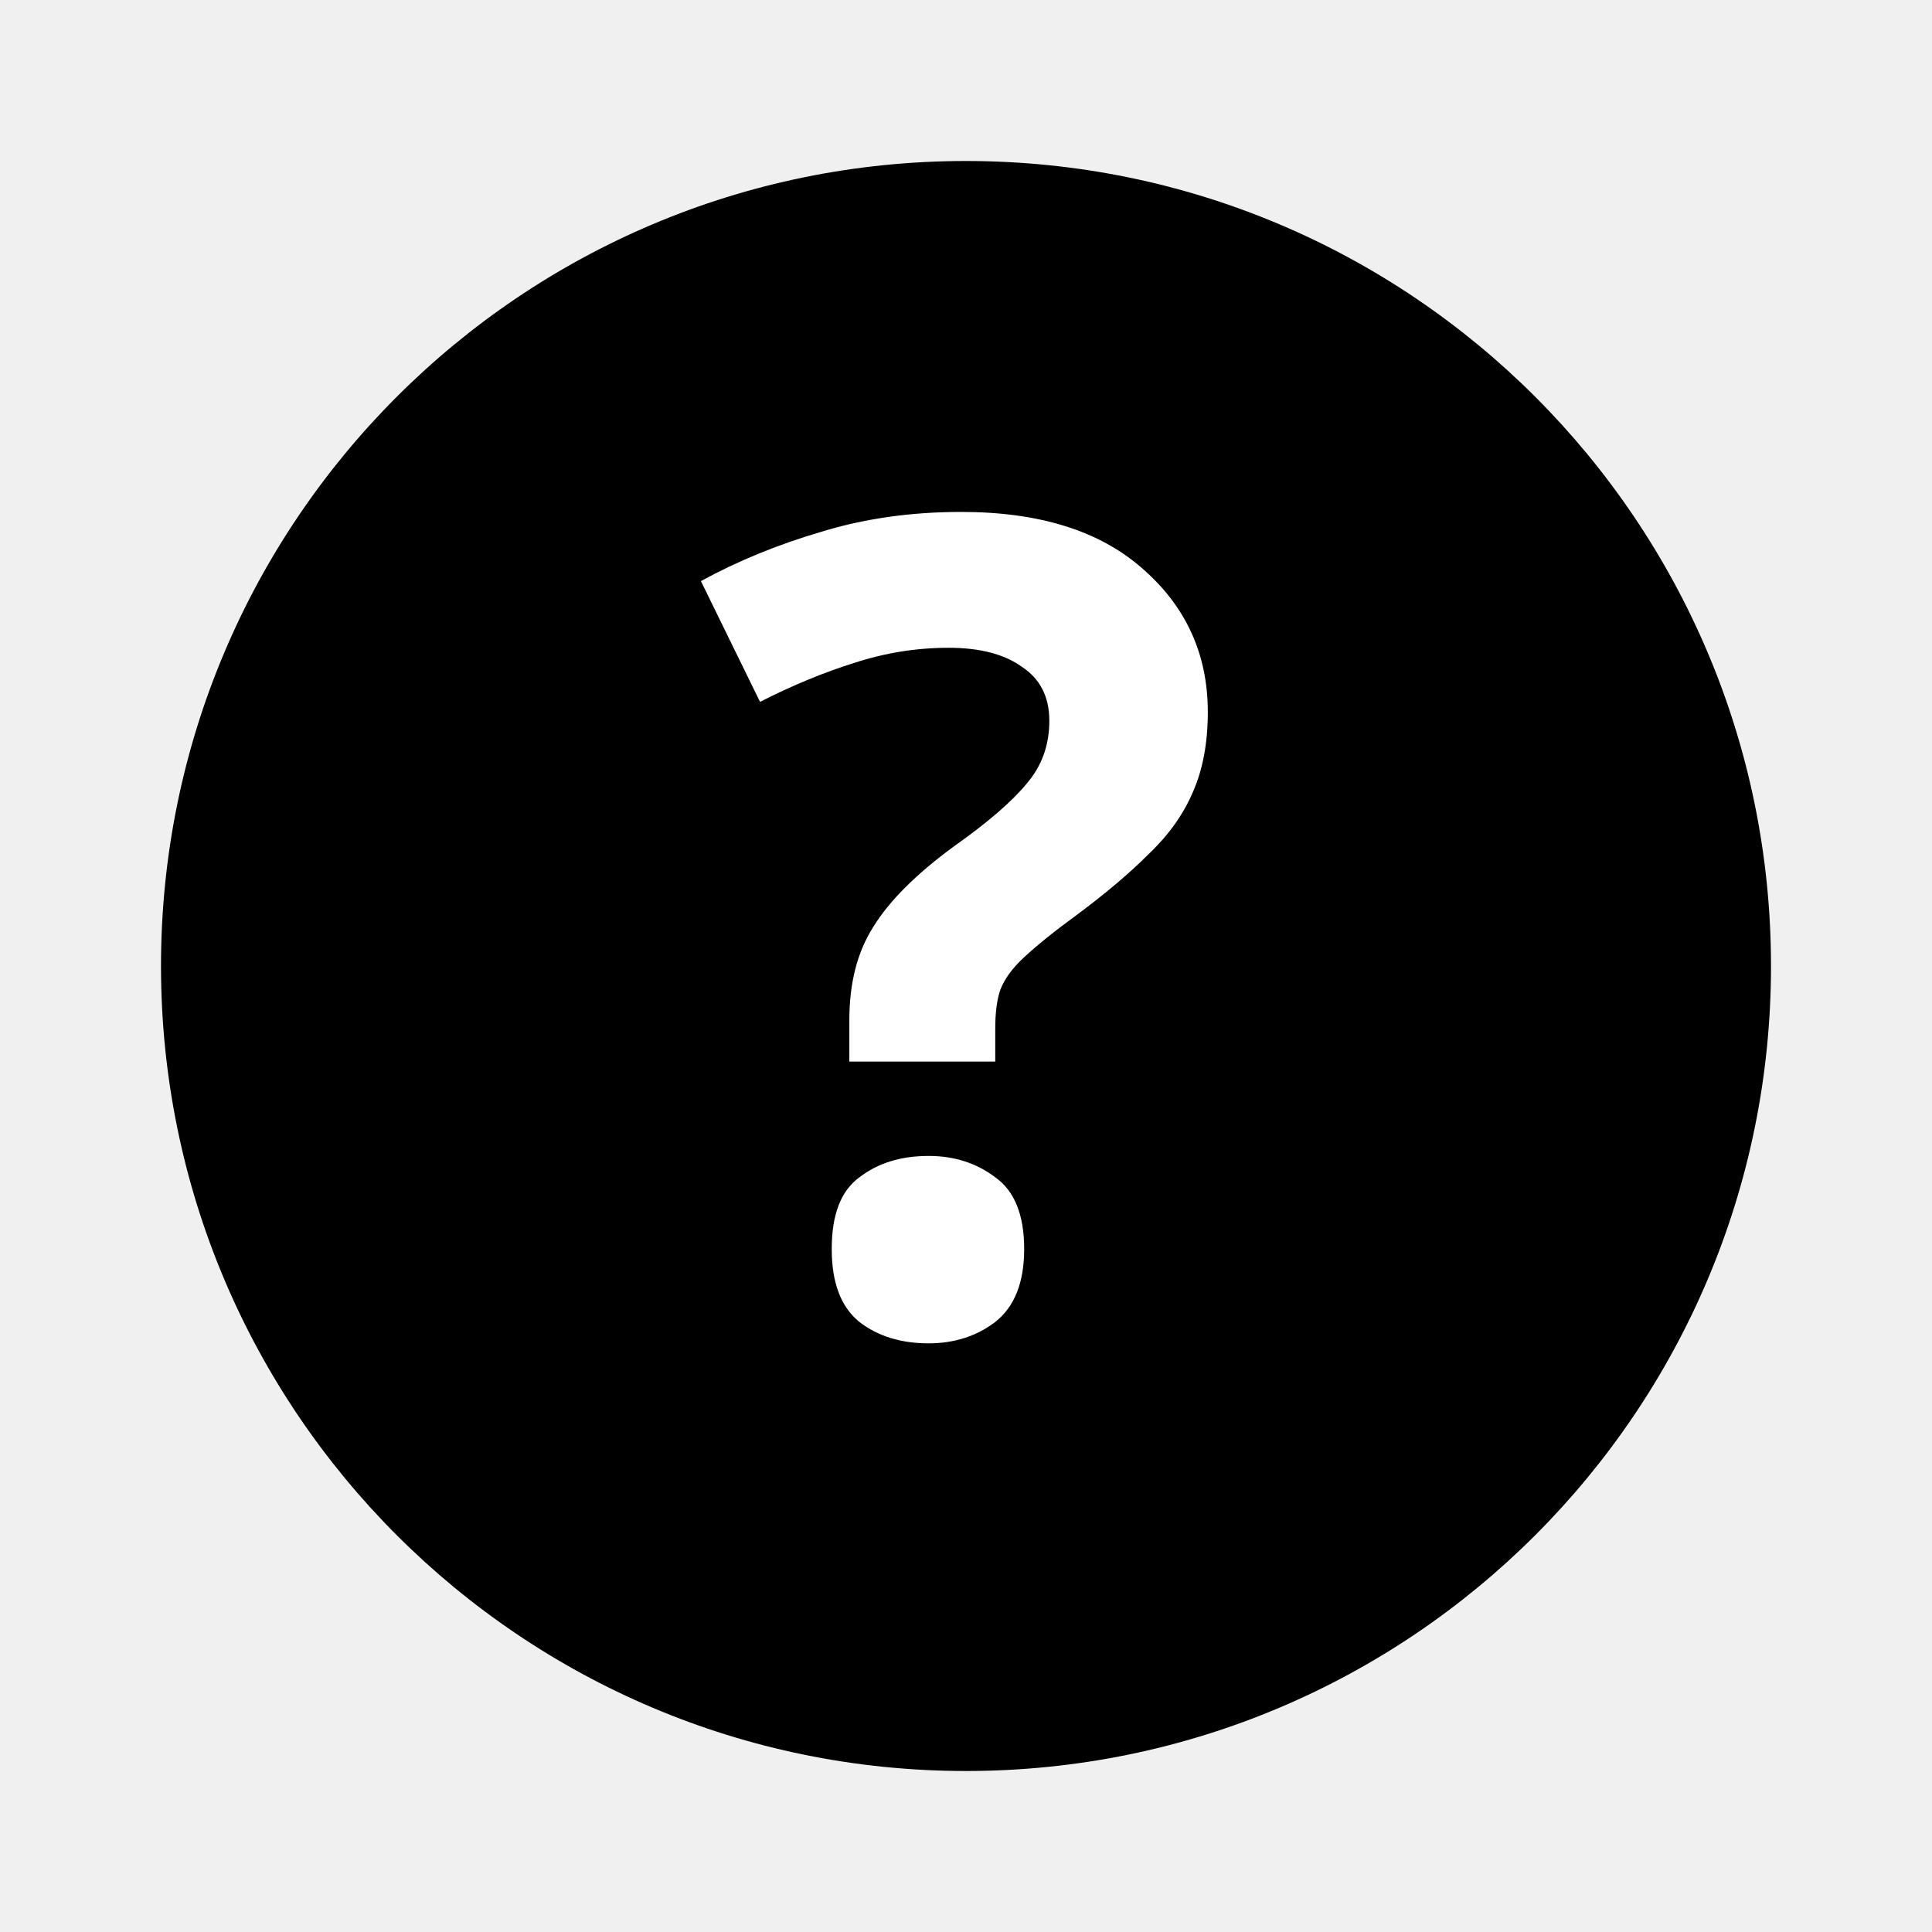
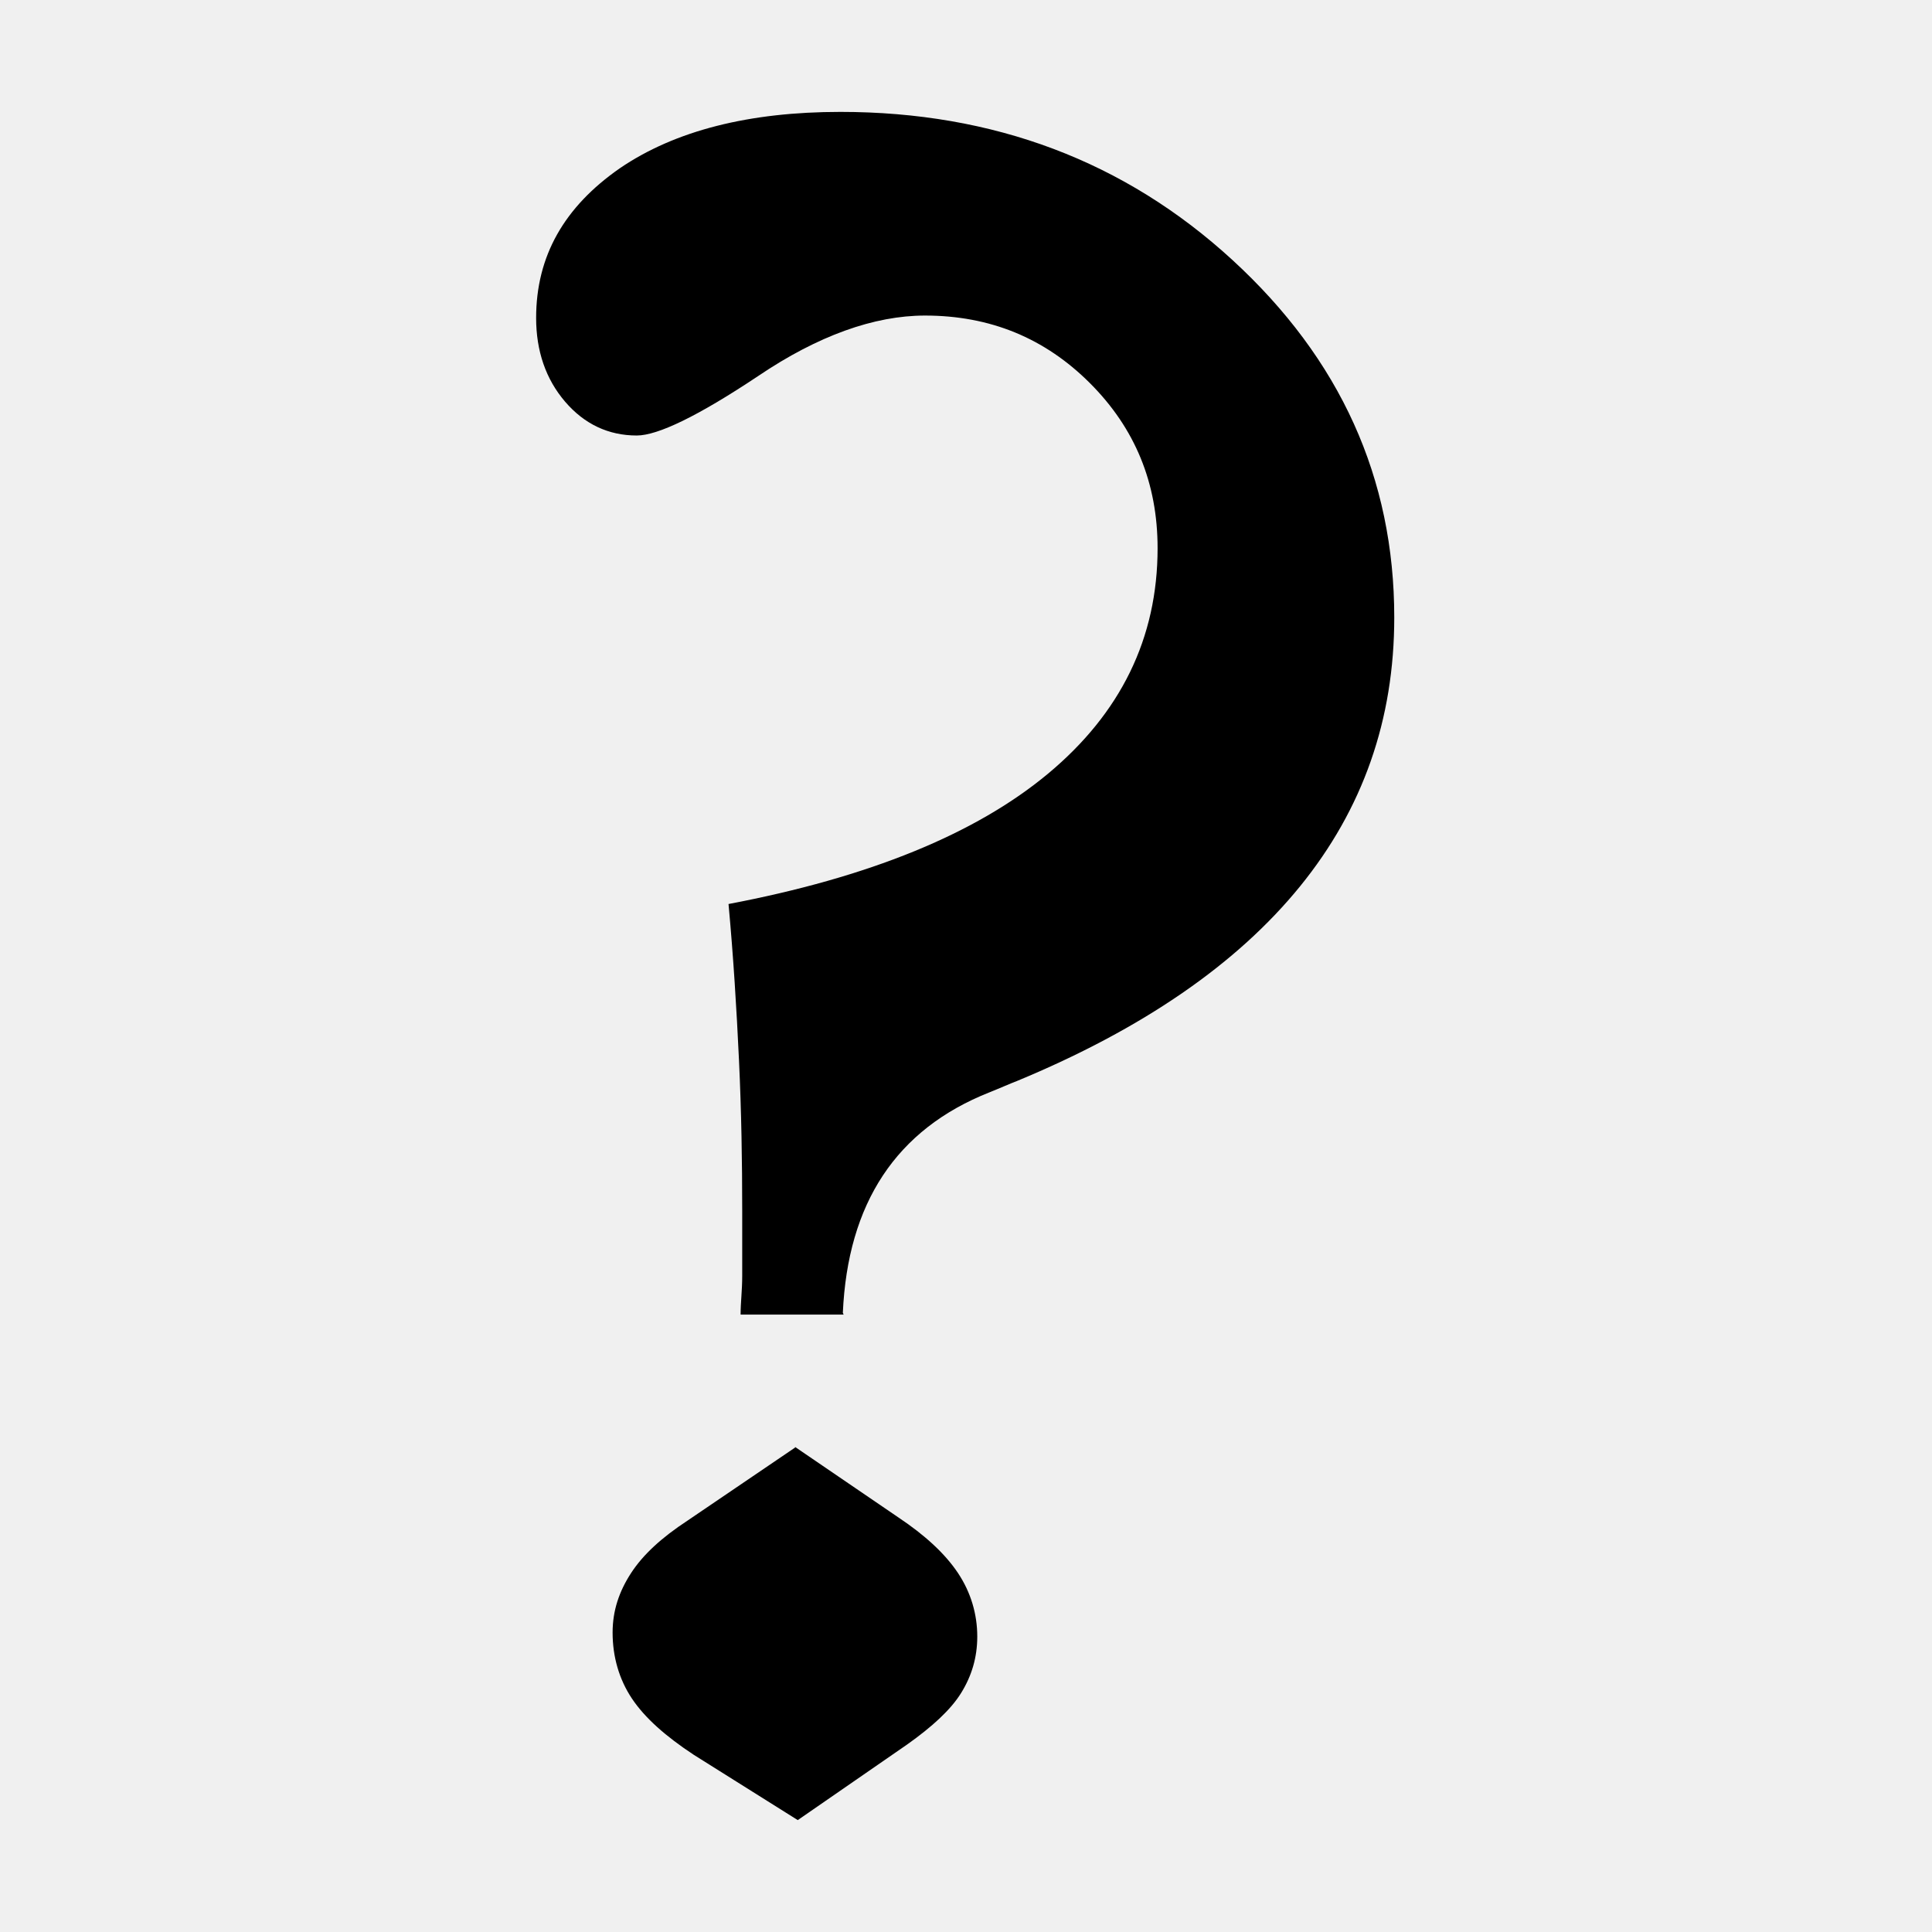
- <svg xmlns="http://www.w3.org/2000/svg" viewBox="0 0 24 24" fill="none">
-   <circle cx="12" cy="12" r="10" fill="currentColor" />
-   <text x="12" y="16.5" text-anchor="middle" font-size="14" font-weight="700" fill="#fff" font-family="sans-serif">?</text>
+ <svg xmlns="http://www.w3.org/2000/svg" id="Layer_1" version="1.1" viewBox="0 0 24 24">
+   <path d="M10.48,16.33h-1.28c0-.15.02-.3.02-.48s0-.45,0-.81c0-.61-.01-1.23-.04-1.87-.03-.64-.07-1.29-.13-1.94,1.74-.33,3.07-.87,3.97-1.62s1.36-1.68,1.36-2.8c0-.81-.28-1.49-.84-2.05s-1.24-.84-2.05-.84c-.63,0-1.33.25-2.07.75-.75.5-1.25.74-1.51.74-.35,0-.65-.14-.89-.42-.24-.28-.36-.63-.36-1.04,0-.77.35-1.38,1.04-1.86.69-.47,1.61-.7,2.74-.7,1.9,0,3.53.61,4.87,1.84,1.34,1.23,2.01,2.71,2.01,4.44,0,1.27-.39,2.38-1.17,3.34-.78.96-1.95,1.77-3.52,2.42-.08.03-.19.08-.34.14-1.16.46-1.76,1.38-1.82,2.74ZM9.87,17.97l1.29.88c.33.22.58.45.74.69.16.24.24.51.24.79,0,.26-.07.49-.2.7s-.36.42-.67.64l-1.36.94-1.29-.81c-.35-.23-.61-.46-.77-.7-.16-.24-.24-.52-.24-.82,0-.27.08-.51.23-.74s.38-.44.7-.65l1.34-.91Z" />
</svg>
